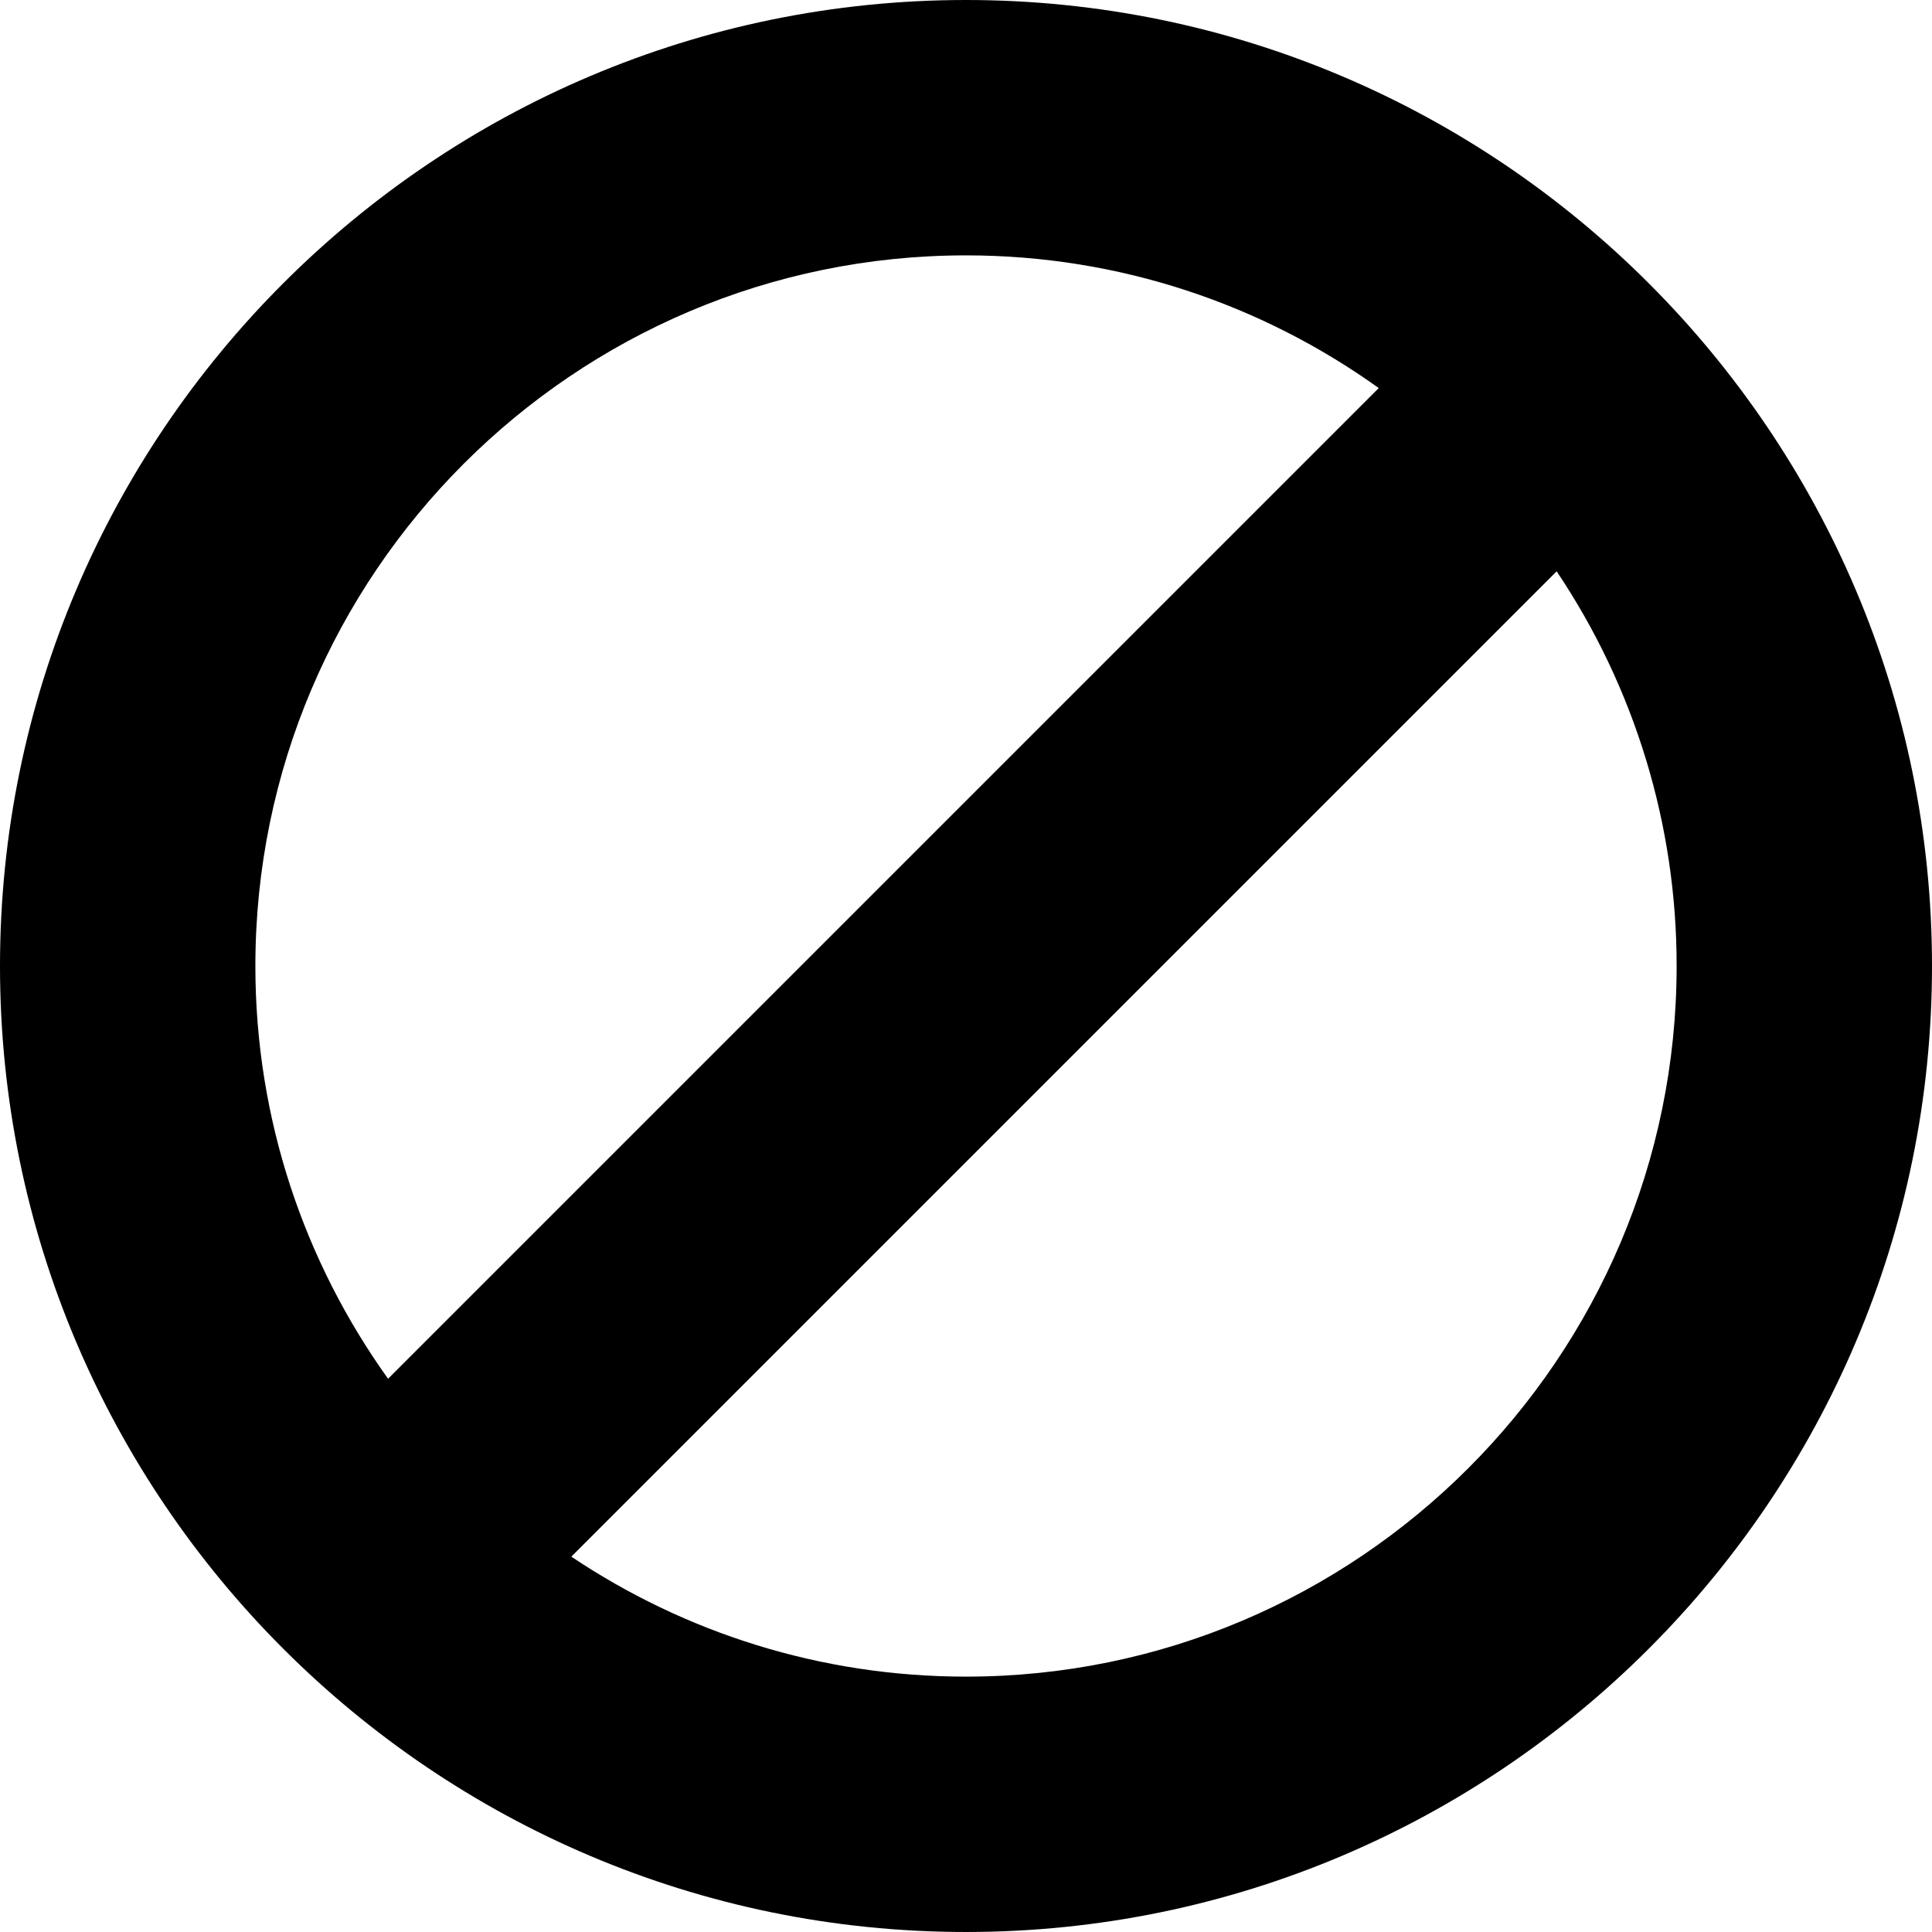
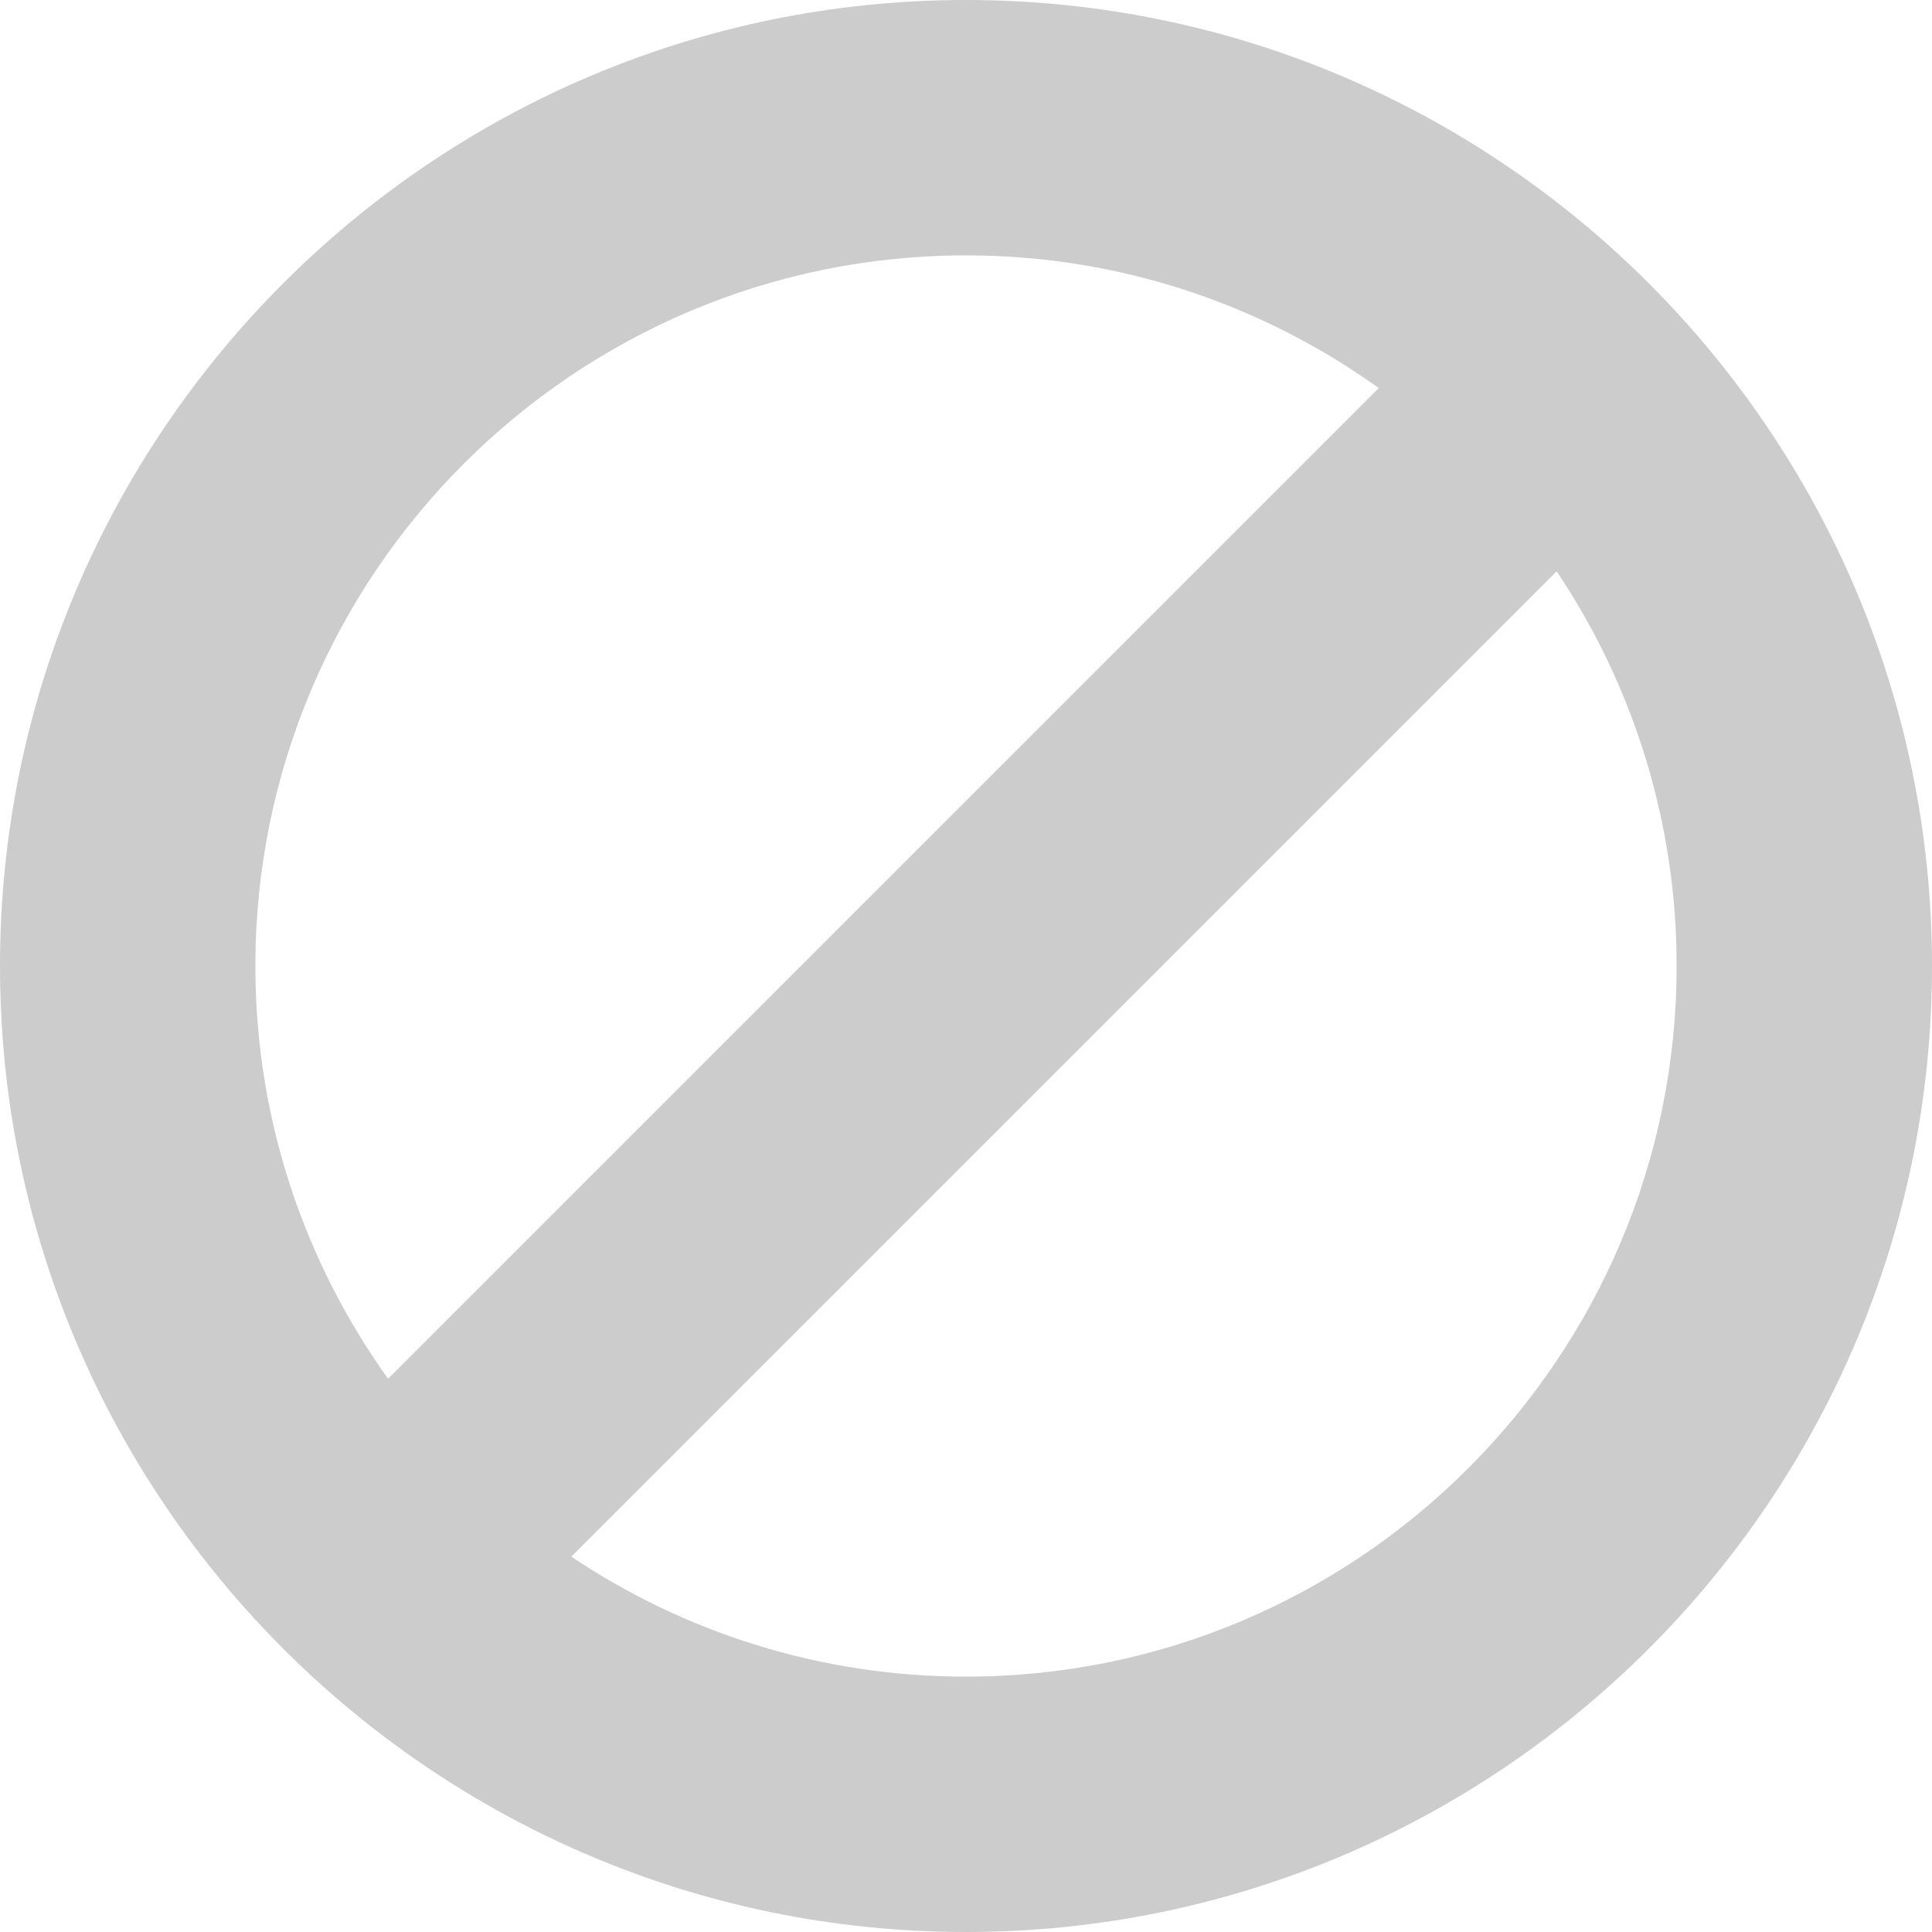
- <svg xmlns="http://www.w3.org/2000/svg" fill="#000" viewBox="0 0 412.123 412.122">
+ <svg xmlns="http://www.w3.org/2000/svg" fill="#ccc" viewBox="0 0 412.123 412.122">
  <path d="M206.061 0C92.441 0 0 92.436 0 206.062s92.441 206.06 206.061 206.06 206.062-92.432 206.062-206.061S319.677 0 206.061 0zM54.474 206.062c0-83.587 68-151.588 151.587-151.588 32.816 0 63.21 10.513 88.047 28.307L82.78 294.108c-17.788-24.837-28.306-55.23-28.306-88.046zm151.587 151.587c-31.129 0-60.083-9.446-84.187-25.594l210.181-210.182a150.77 150.77 0 0 1 25.593 84.188c0 83.59-67.997 151.588-151.587 151.588z" />
</svg>
